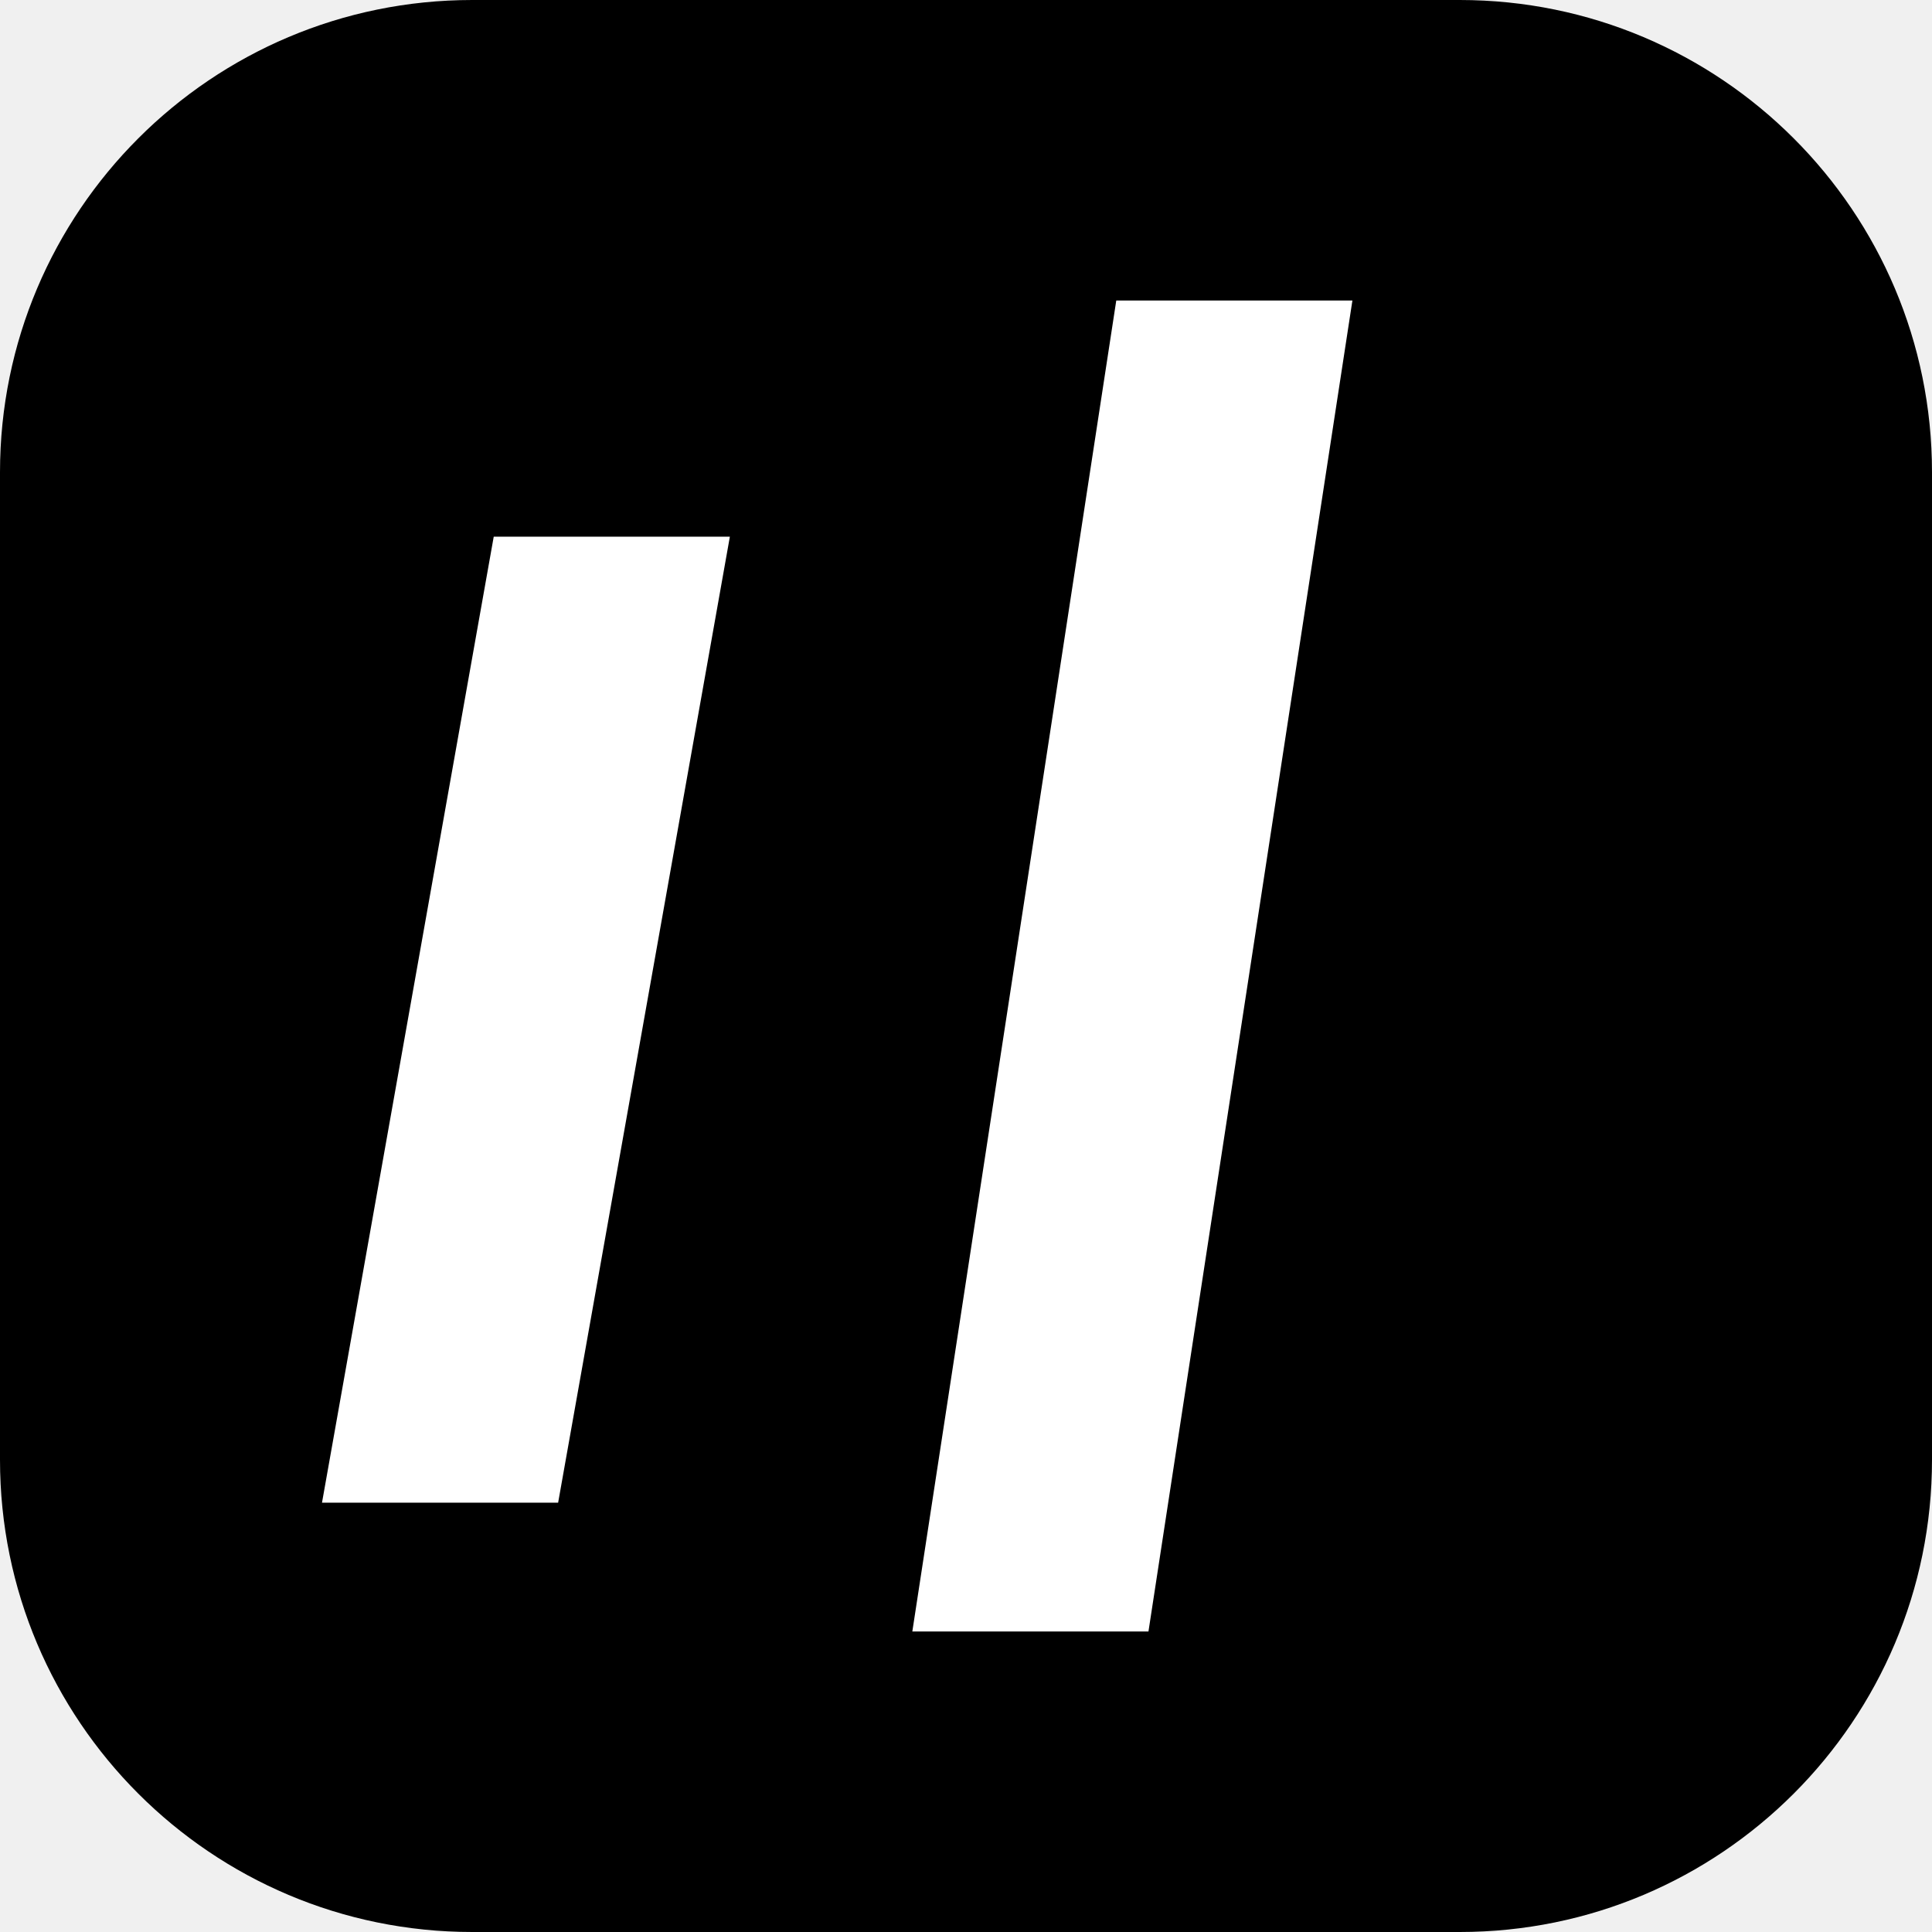
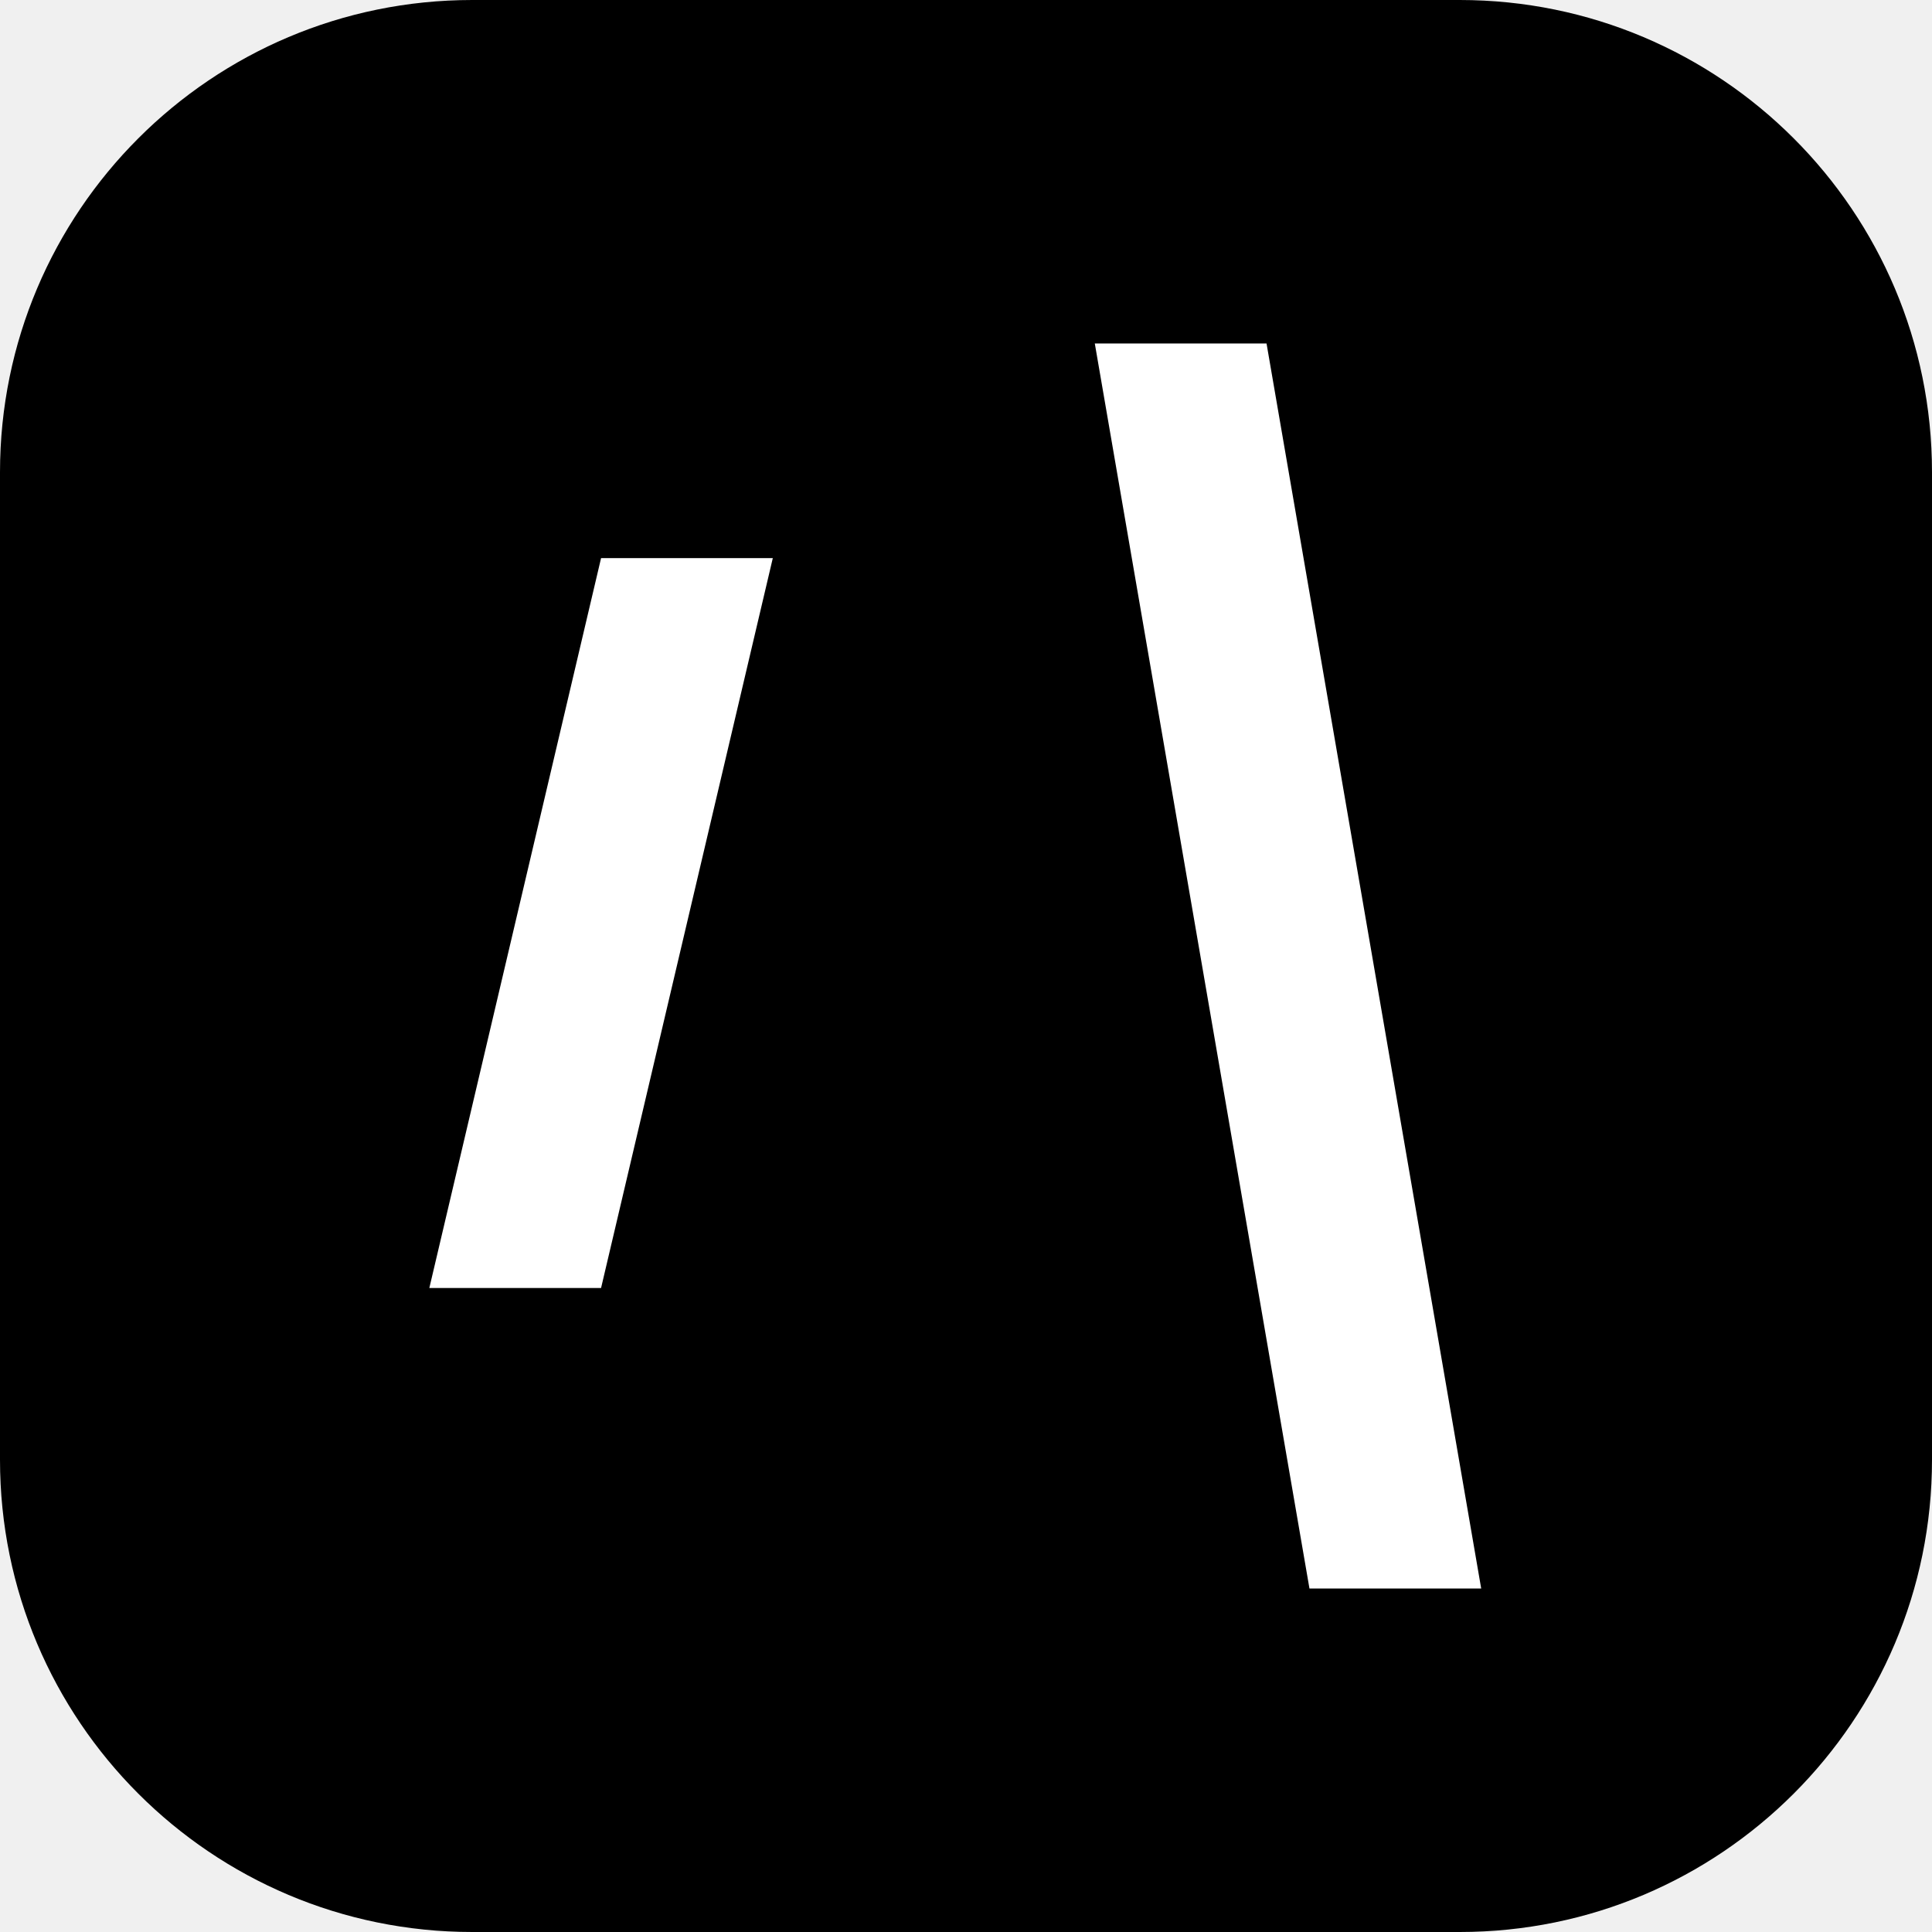
<svg xmlns="http://www.w3.org/2000/svg" viewBox="0 0 180 180" role="img" aria-label="VOLT V icon">
  <rect width="180" height="180" rx="44" fill="#000000" />
-   <polygon points="46,50 68,50 52,140 30,140" fill="#ffffff" />
-   <polygon points="104,28 126,28 107,152 85,152" fill="#ffffff" />
+   <polygon points="56,52 72,52 56,120 40,120" fill="#ffffff" />
+   <polygon points="102,32 118,32 138,148 122,148" fill="#ffffff" />
</svg>
